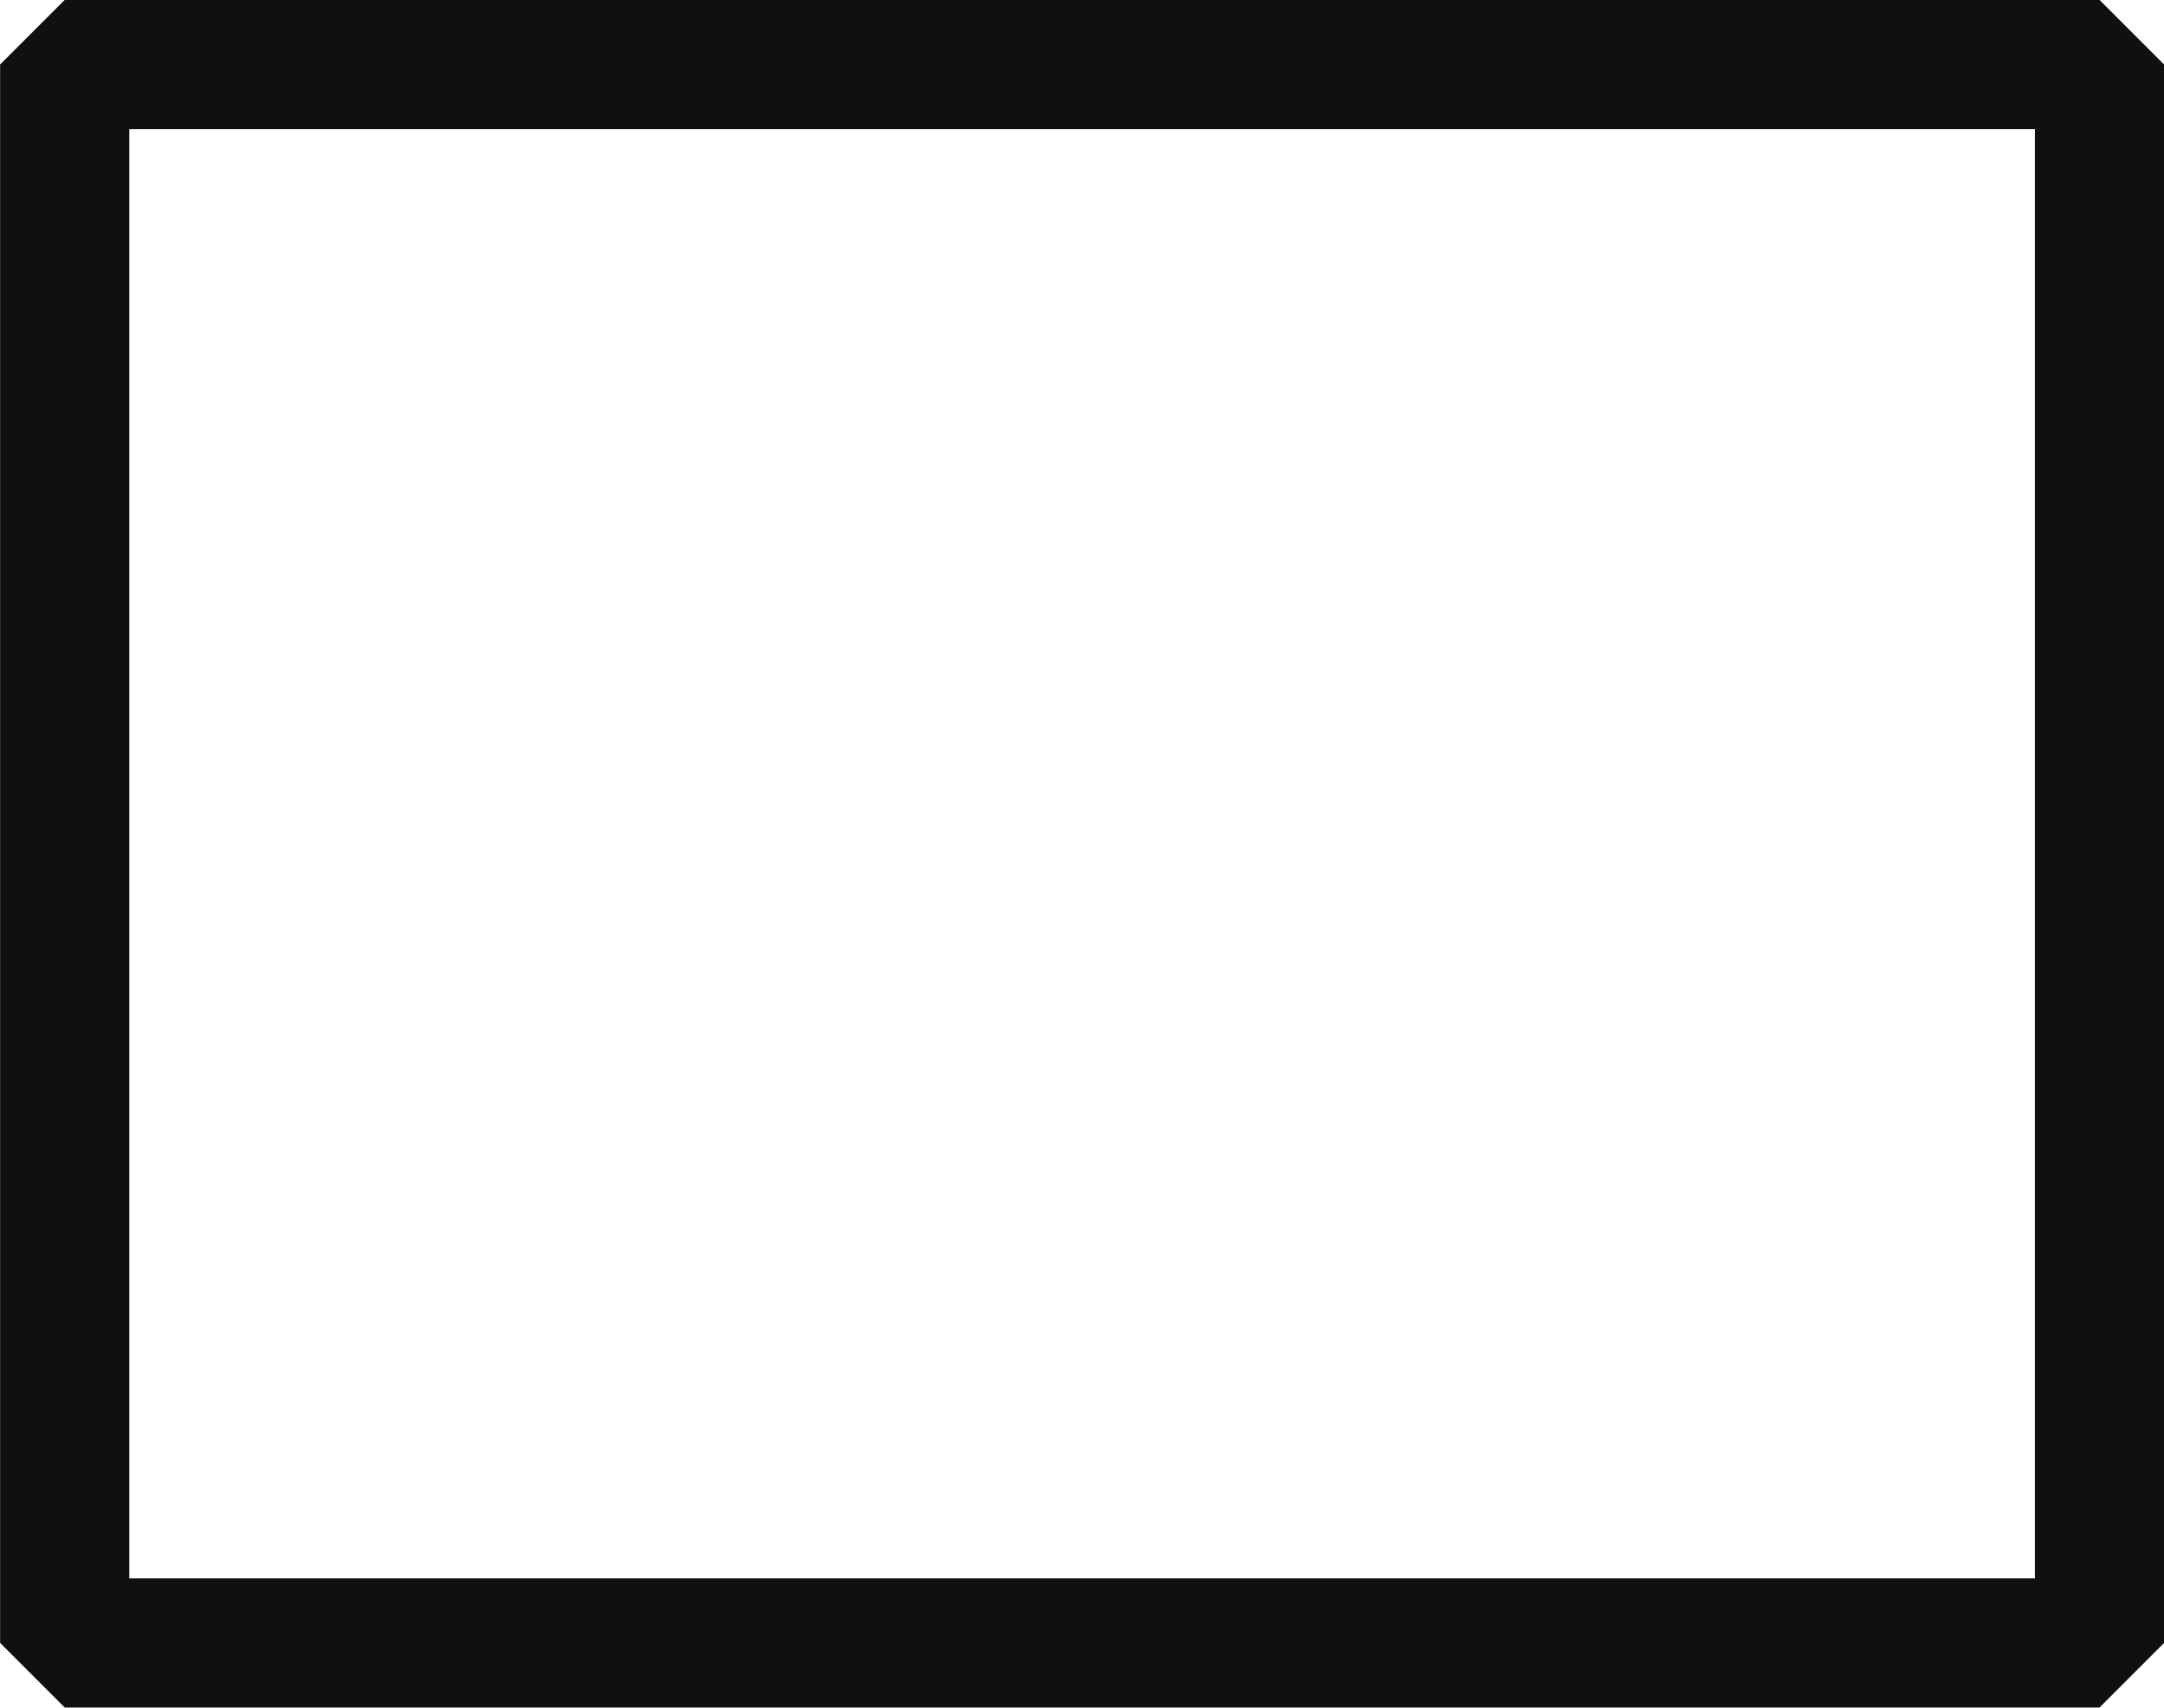
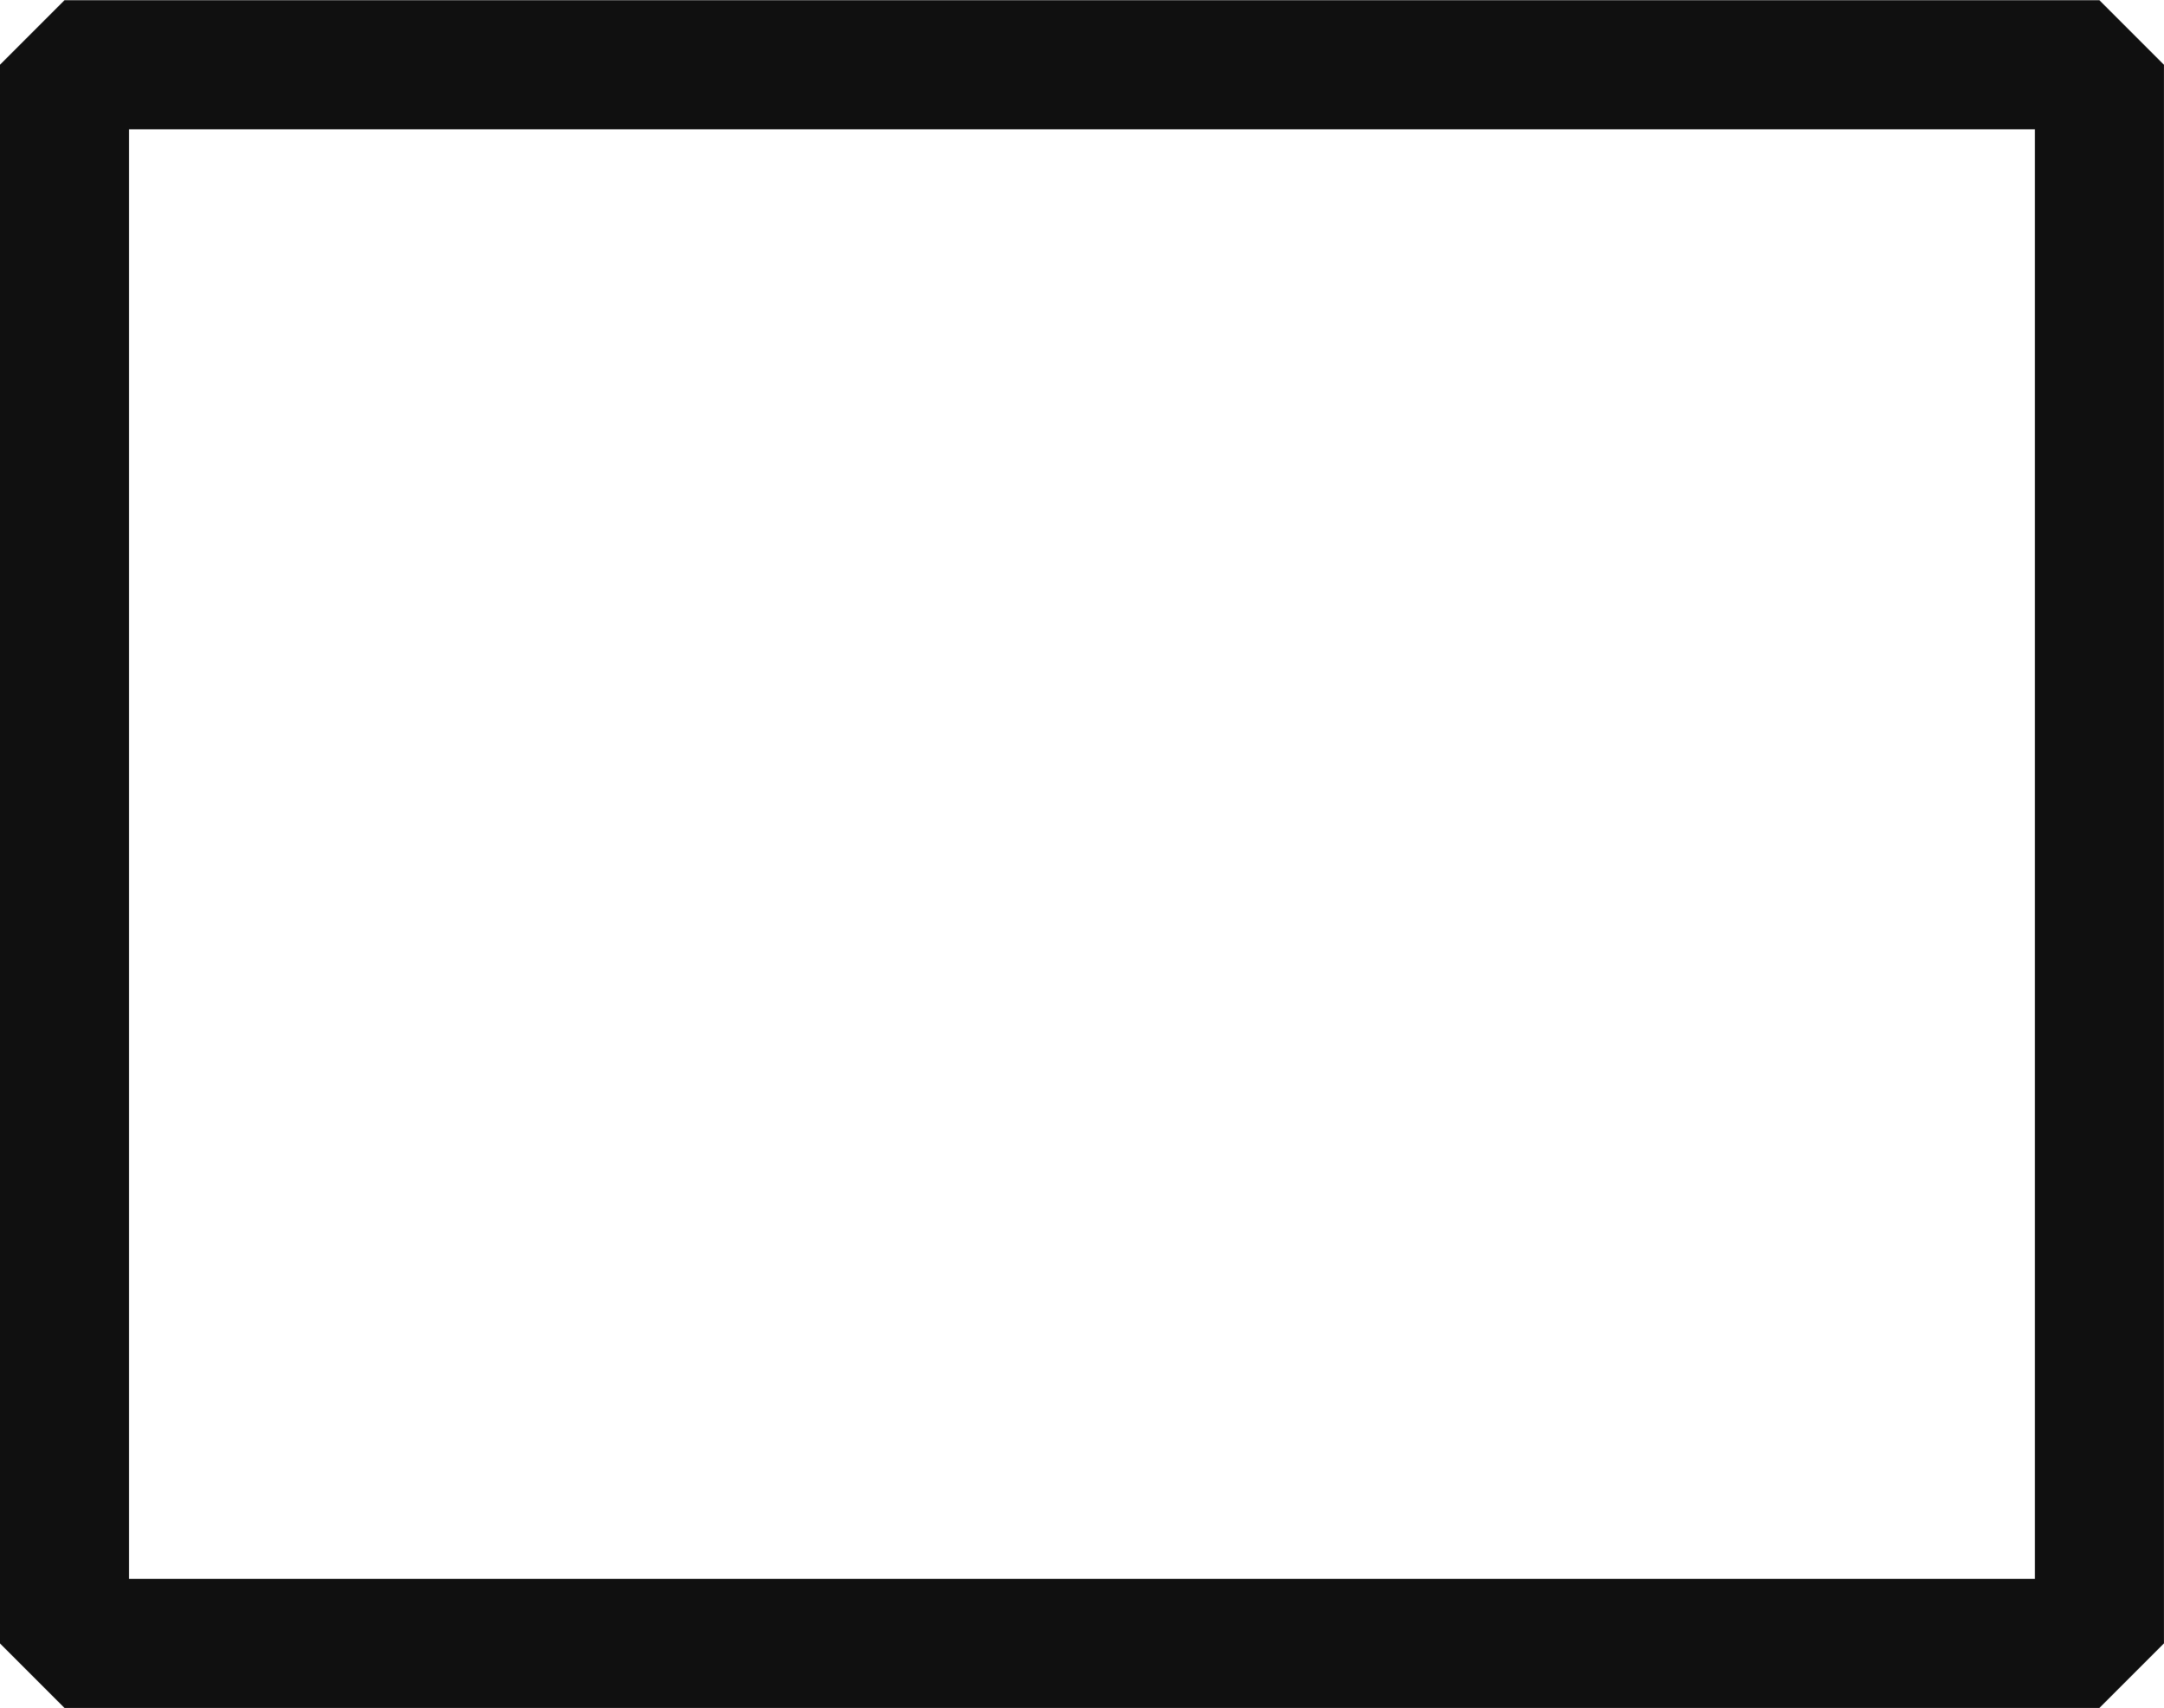
- <svg xmlns="http://www.w3.org/2000/svg" width="4.038mm" height="3.186mm" viewBox="0 0 4.038 3.186" version="1.1" id="svg5305">
+ <svg xmlns="http://www.w3.org/2000/svg" width="4.845mm" height="3.823mm" viewBox="0 0 4.845 3.823" version="1.1" id="svg5305">
  <defs id="defs5299" />
-   <g id="layer1" transform="translate(-162.8383,-123.8926)">
-     <rect style="opacity:1;fill:none;fill-opacity:1;fill-rule:evenodd;stroke:#101010;stroke-width:0.241;stroke-linecap:butt;stroke-linejoin:bevel;stroke-miterlimit:4;stroke-dasharray:none;stroke-dashoffset:0;stroke-opacity:1;paint-order:markers stroke fill" id="rect2283-4-4" width="3.797" height="2.945" x="162.959" y="124.013" />
+   <g id="layer1" transform="translate(-162.4346,-123.574)">
+     <rect style="opacity:1;fill:none;fill-opacity:1;fill-rule:evenodd;stroke:#101010;stroke-width:0.289;stroke-linecap:butt;stroke-linejoin:bevel;stroke-miterlimit:4;stroke-dasharray:none;stroke-dashoffset:0;stroke-opacity:1;paint-order:markers stroke fill" id="rect2283-4-4" width="4.556" height="3.534" x="162.579" y="123.719" />
  </g>
</svg>
